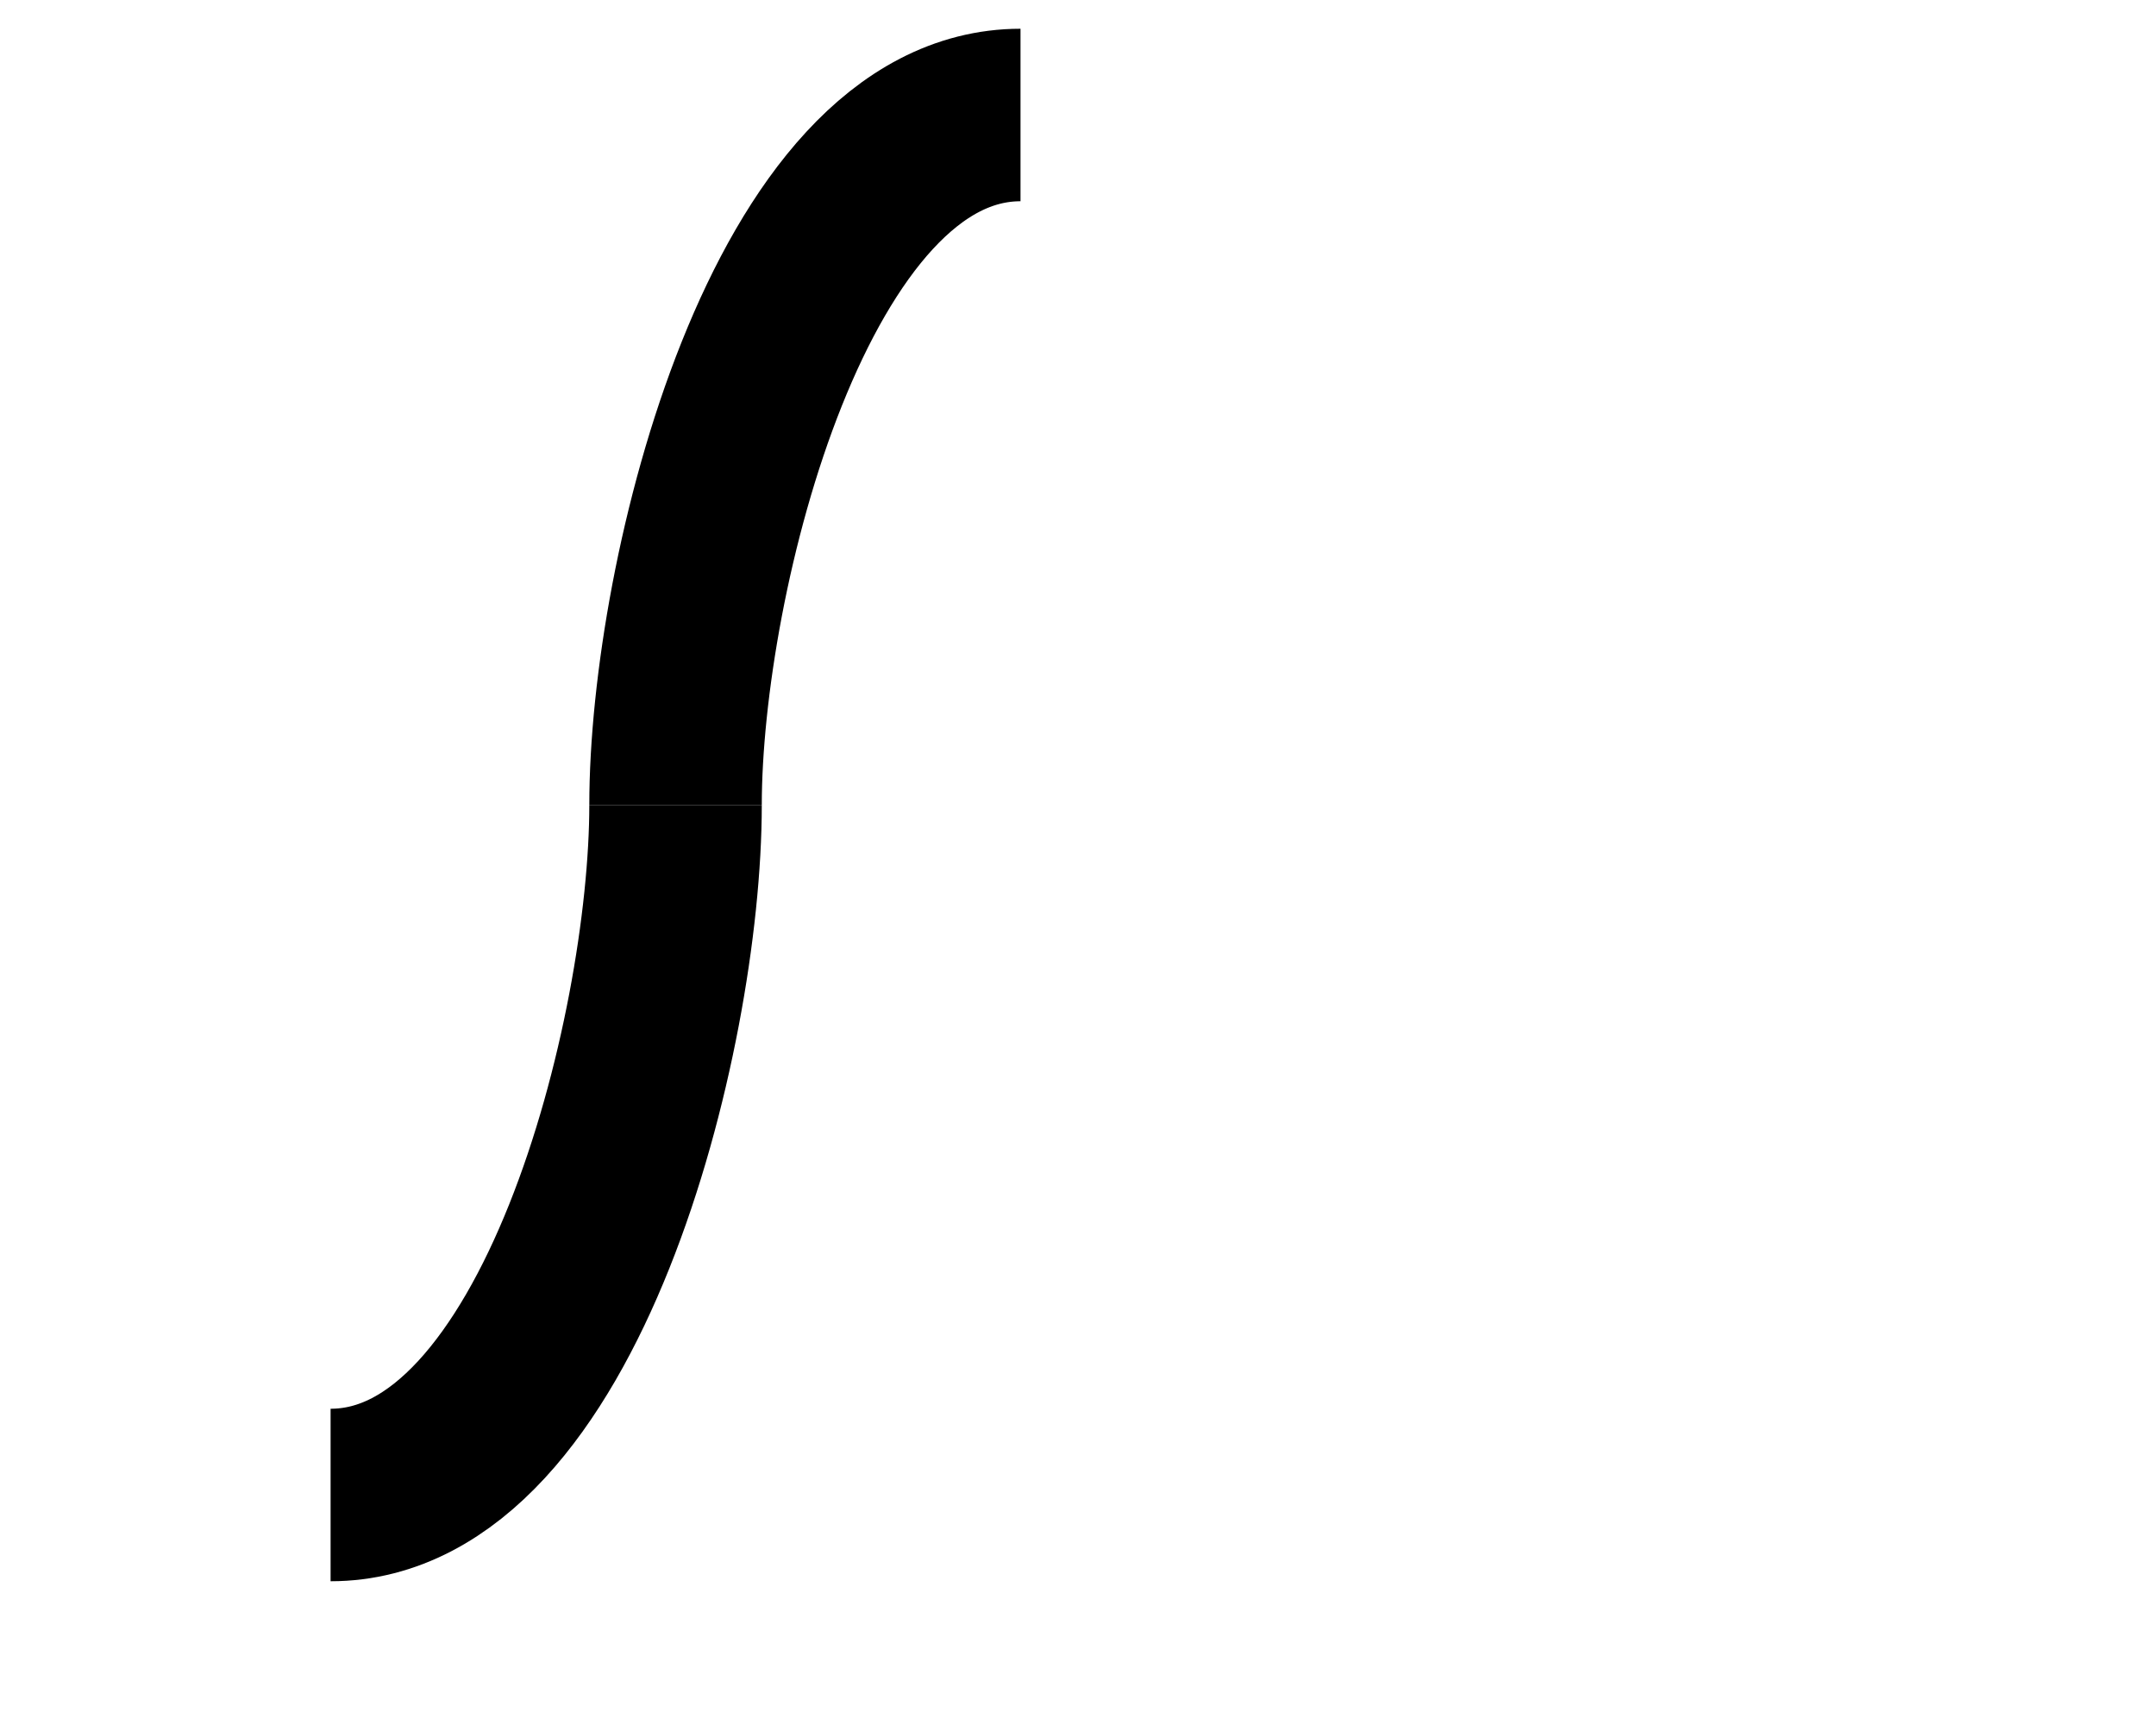
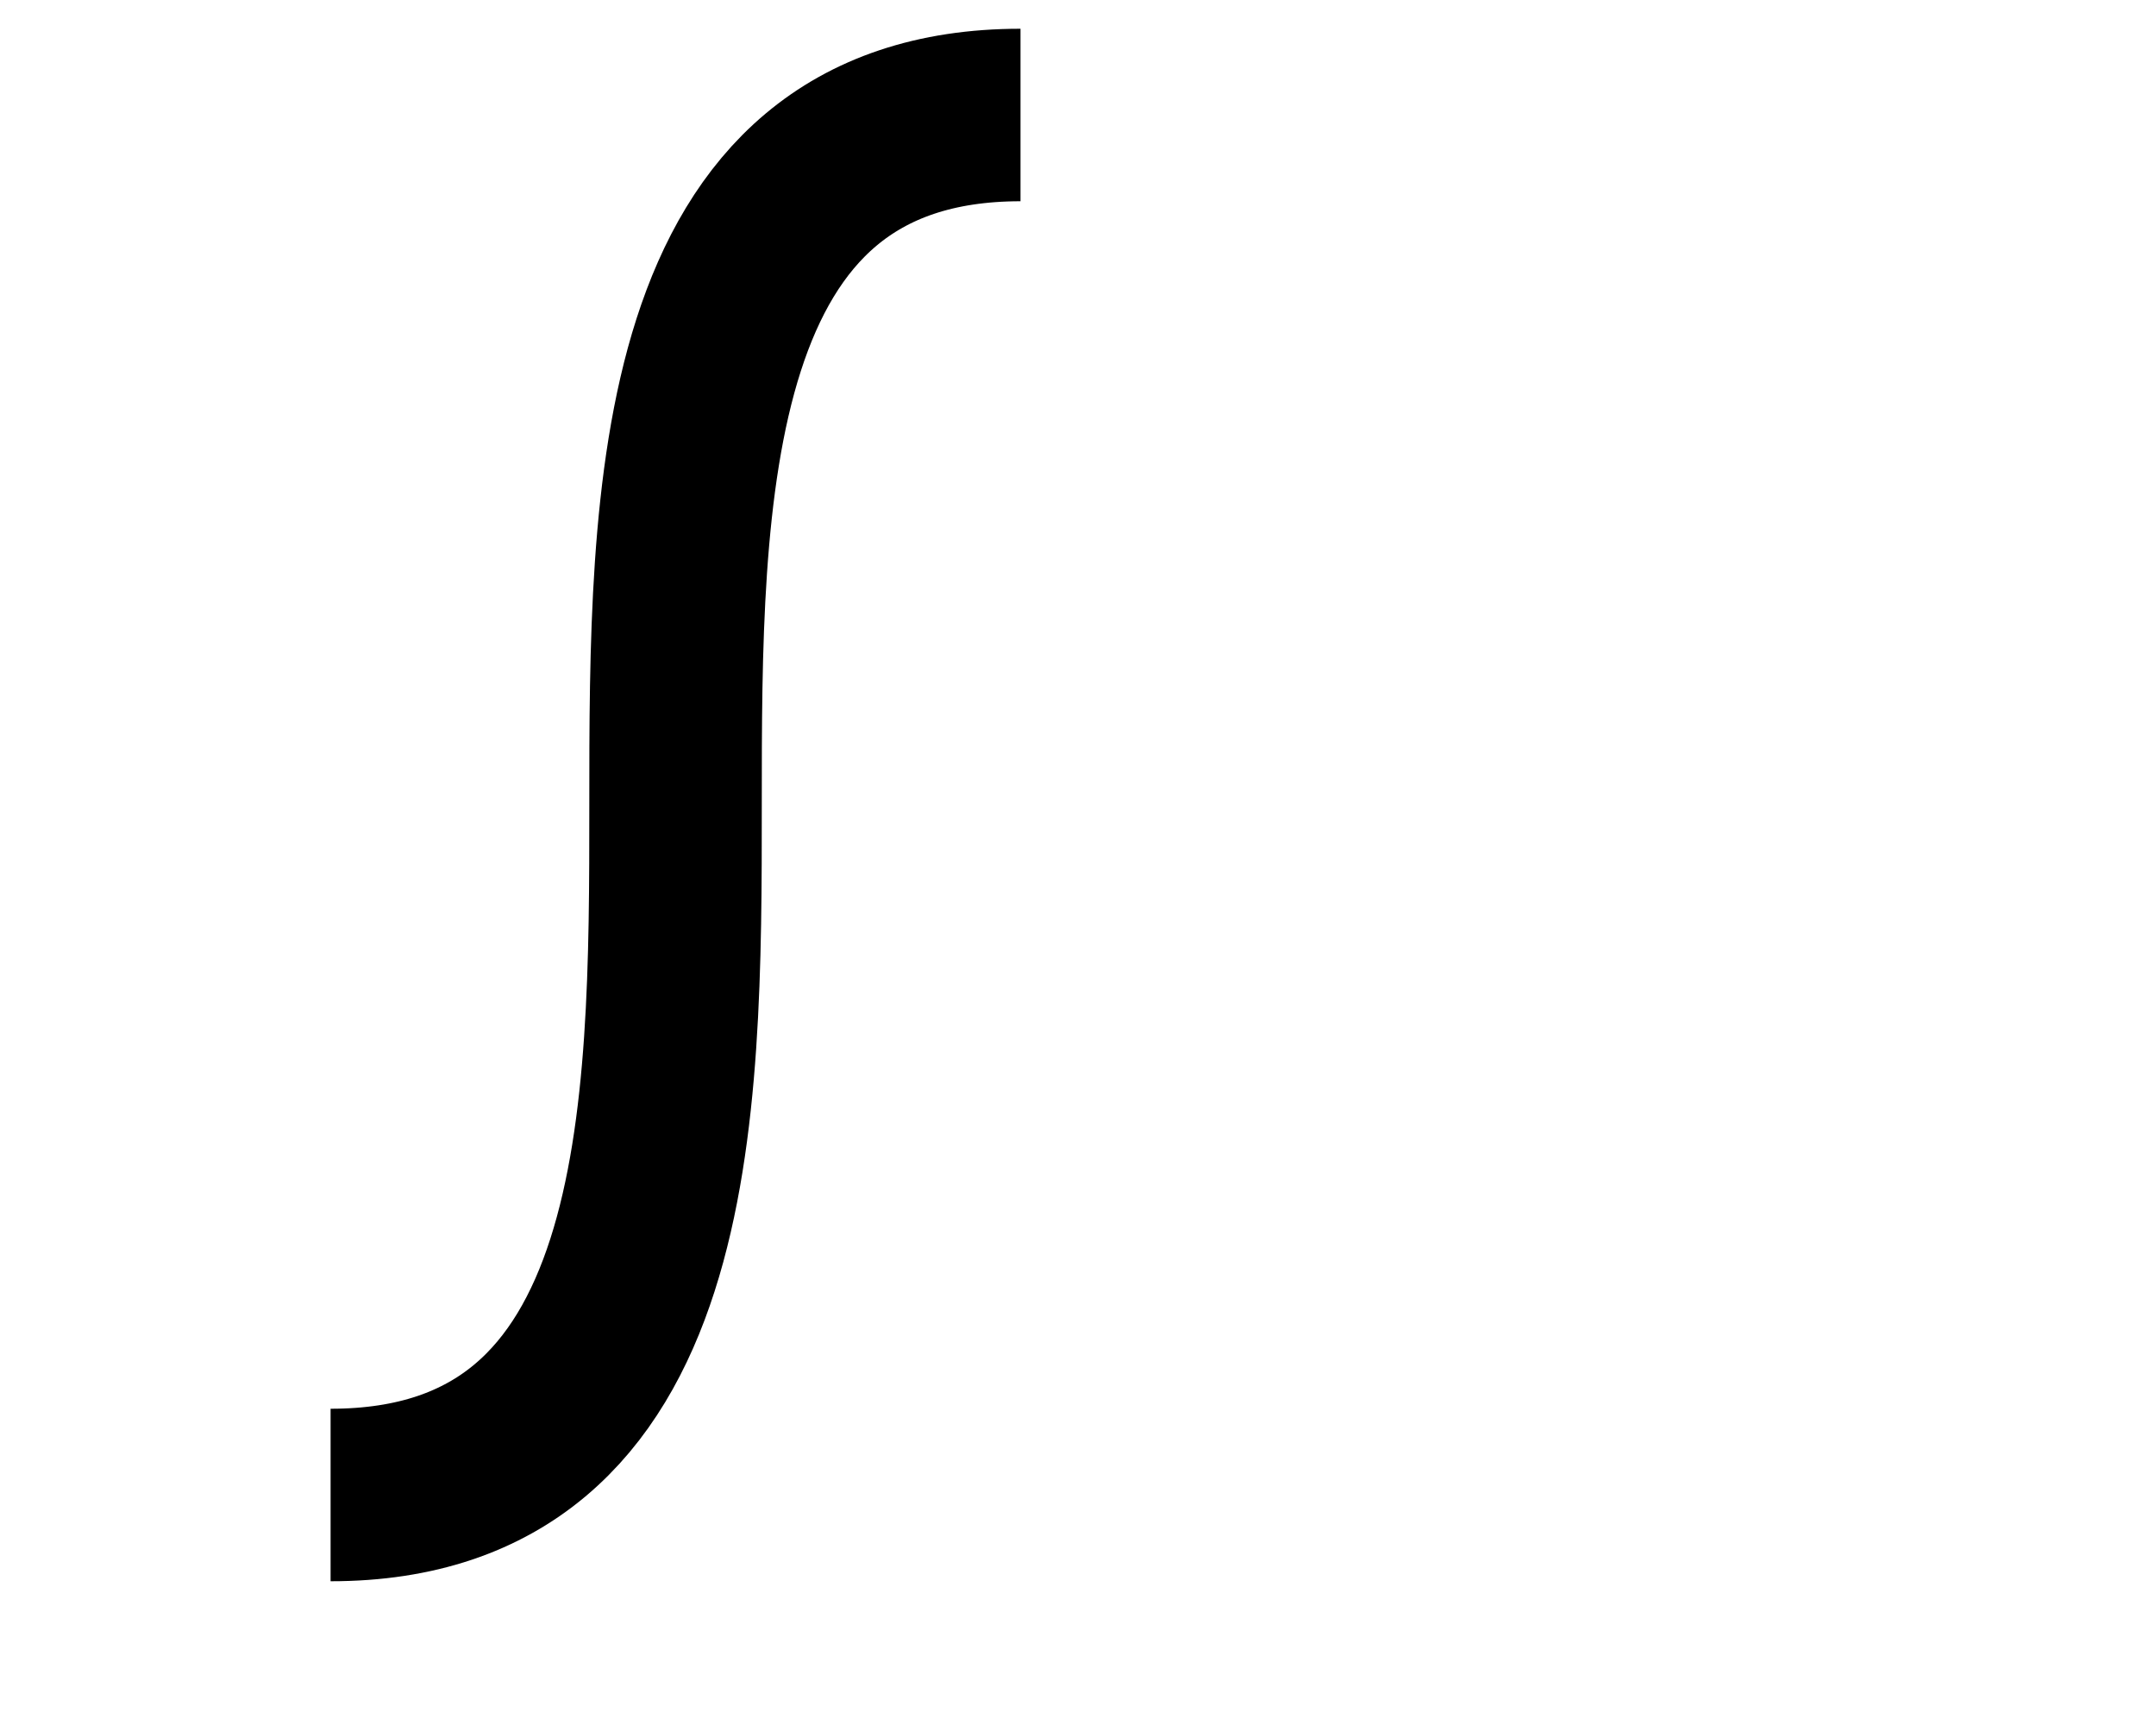
<svg xmlns="http://www.w3.org/2000/svg" width="25cm" height="20cm" viewBox="4 -2 6 30" version="1.1">
  <style type="text/css">
    .Stroke { fill:none; stroke:black; stroke-width:3 }
  </style>
-   <path class="Stroke" d="   M6,0   C2,0 0,8 0,12 " />
-   <path class="Stroke" d="   M0,12   C0,16 -2,24 -6,24 " />
+   <path class="Stroke" d="   M6,0   C0,0 0,6.66 0,12   S0,24 -6,24 " />
</svg>
